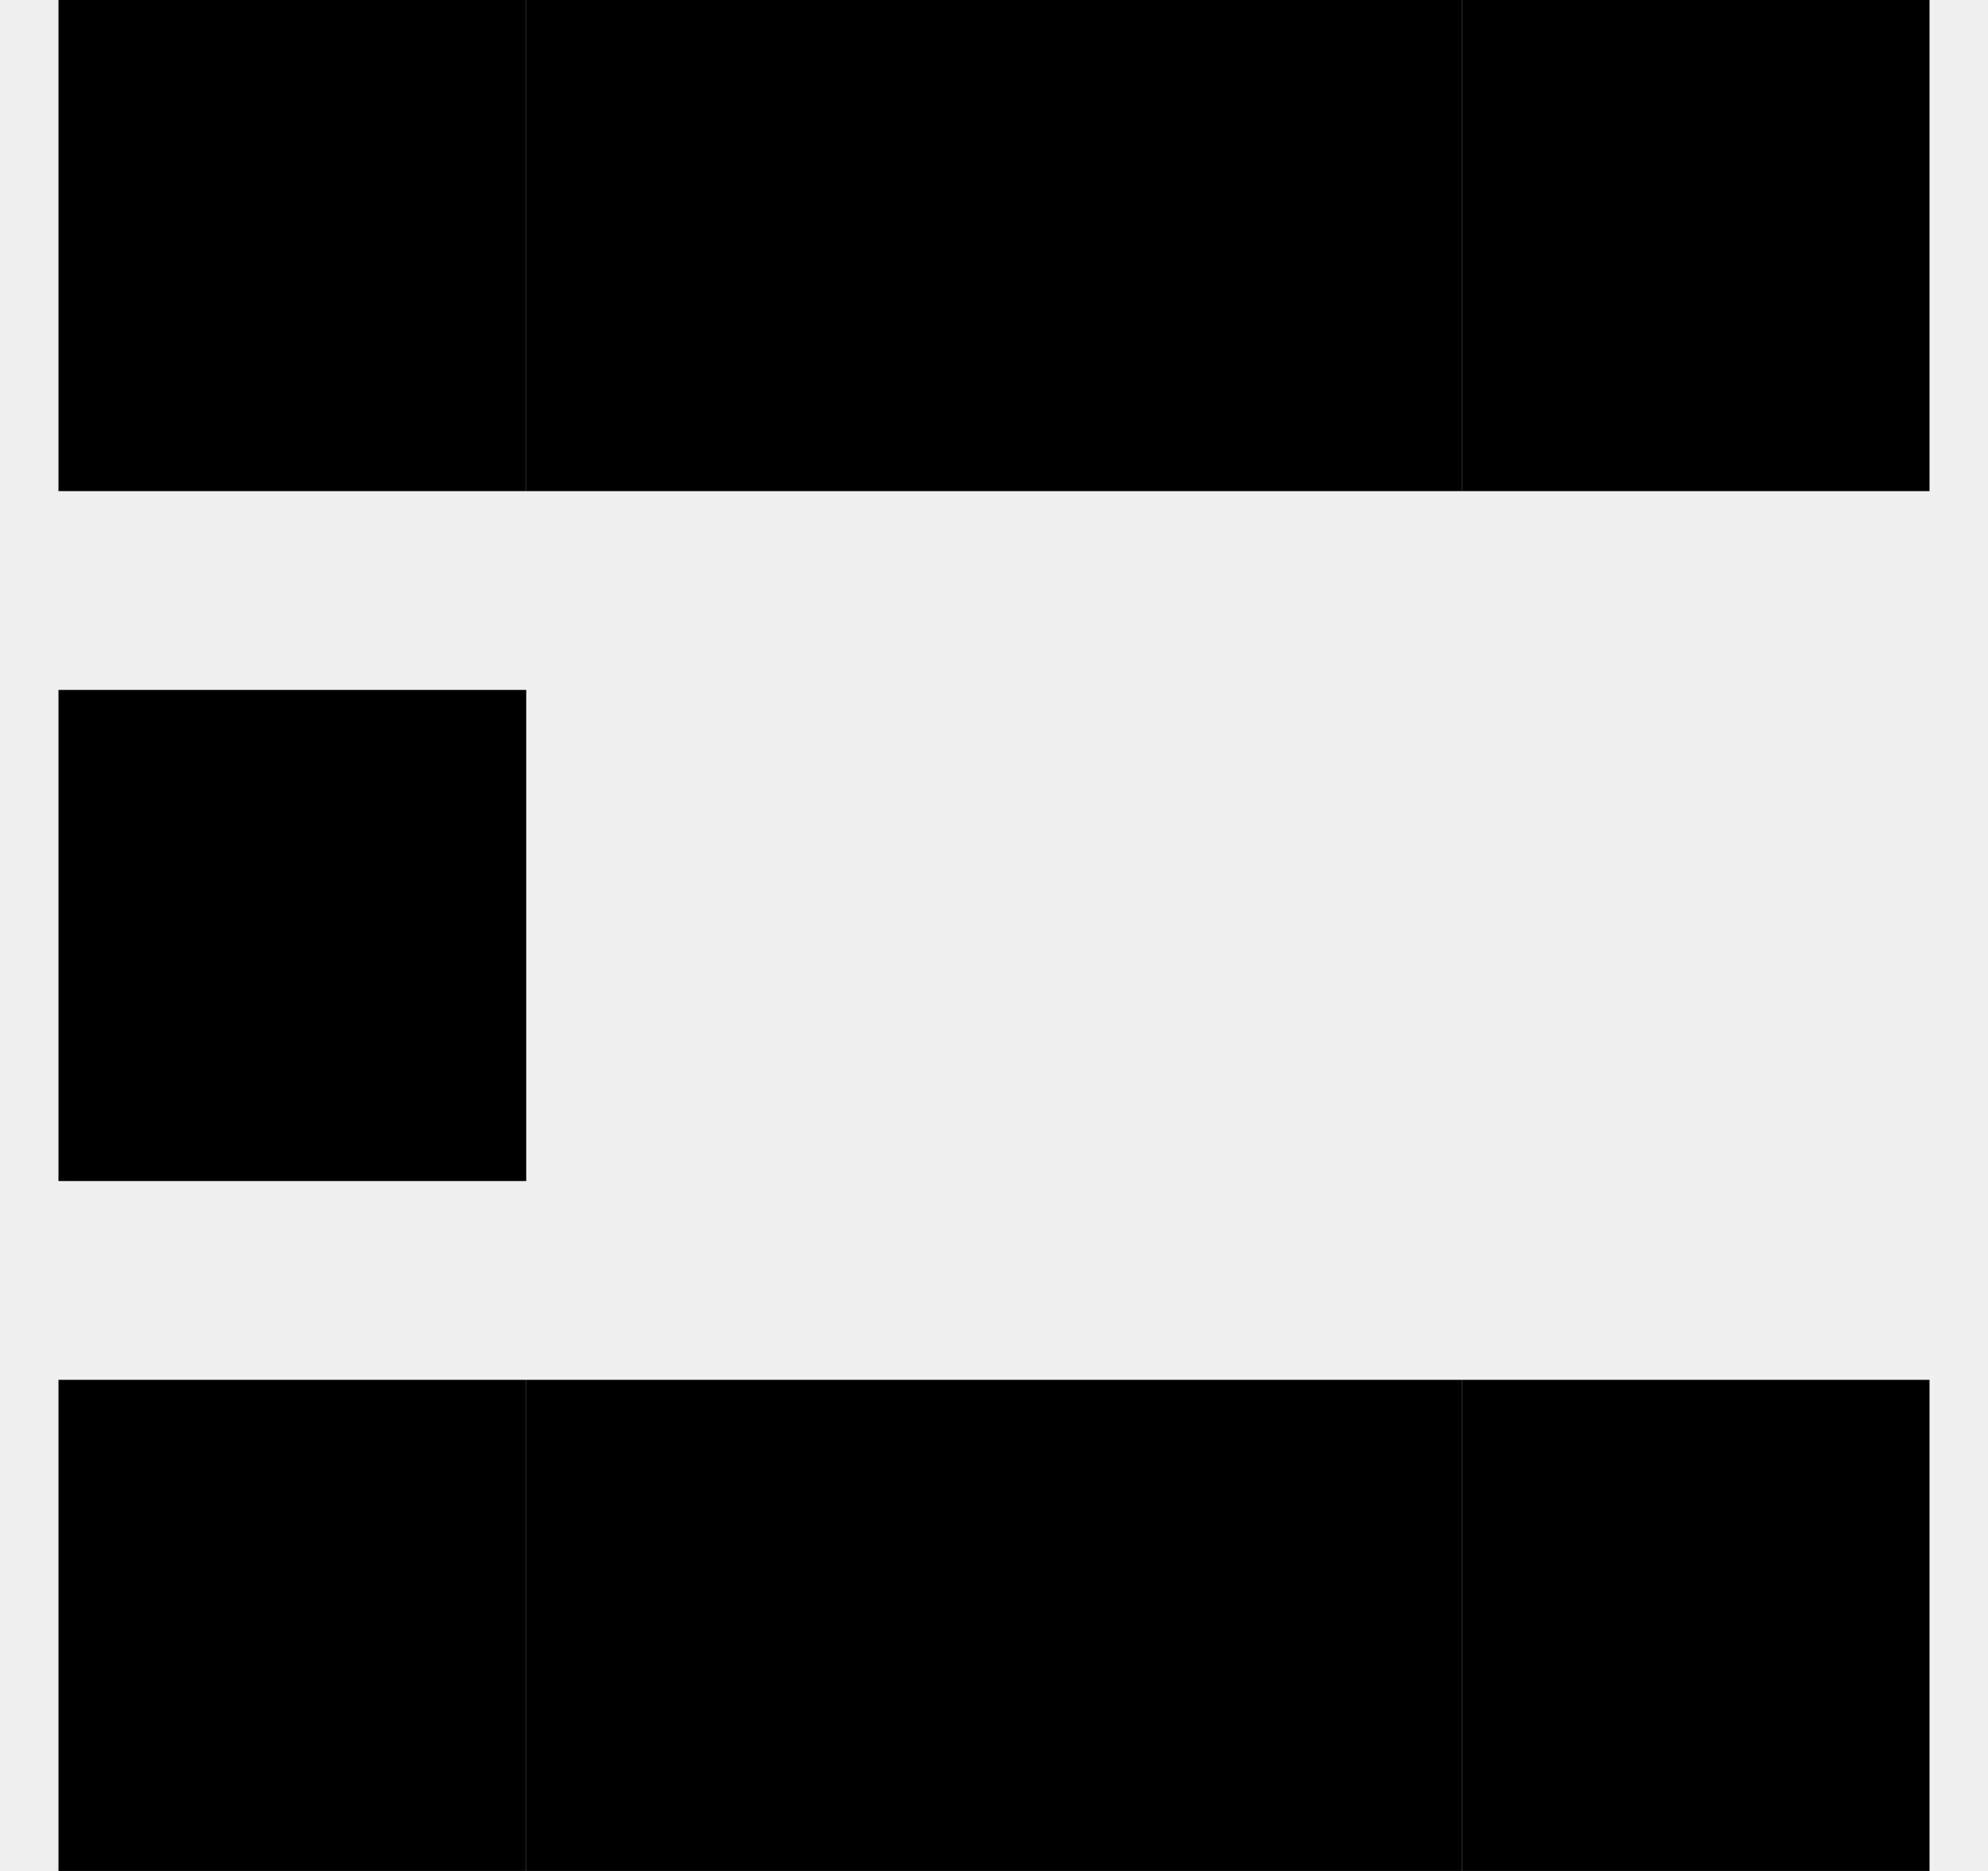
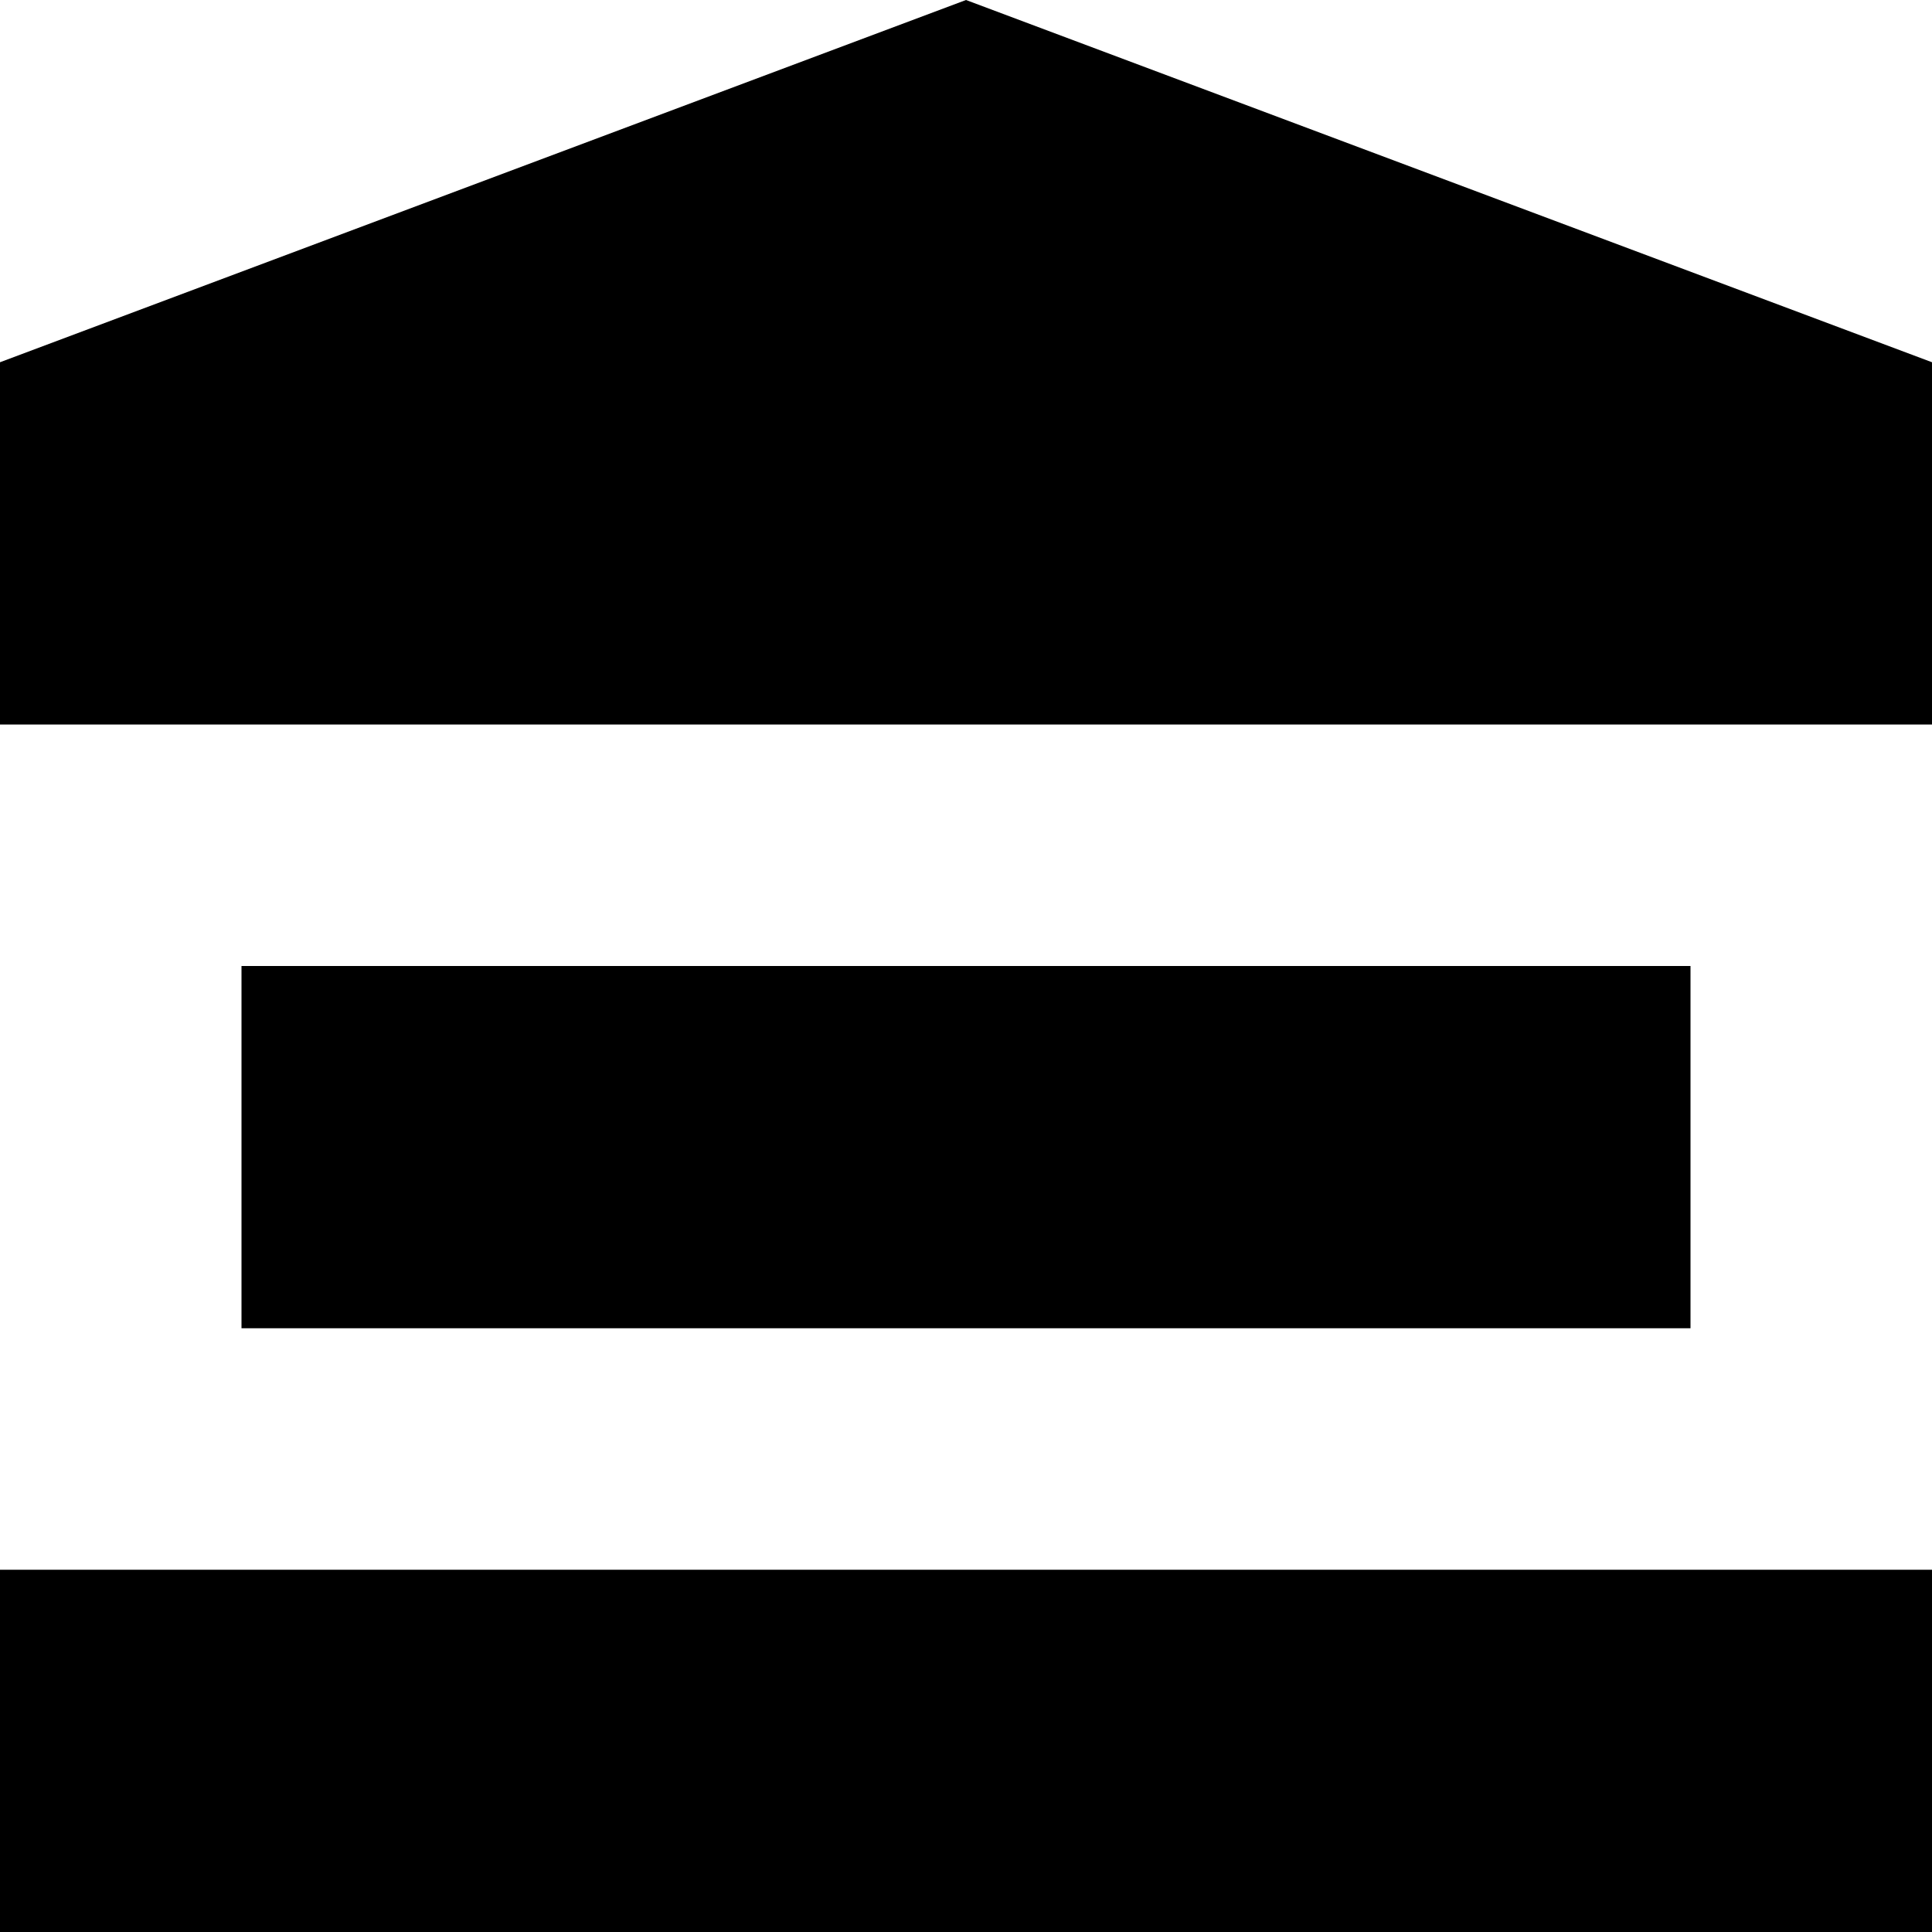
- <svg xmlns="http://www.w3.org/2000/svg" fill="none" viewBox="0 0 17 16">
-   <path fill="#000" d="M.5 5.9h4v4.2h-4z" />
-   <path fill="#000" d="M12.5 11.8h4V16h-4z" />
-   <path fill="#000" d="M12.5 0h4v4.2h-4z" />
-   <path fill="#000" d="M8.5 11.8h4V16h-4z" />
-   <path fill="#000" d="M8.5 0h4v4.2h-4z" />
-   <path fill="#000" d="M4.5 11.8h4V16h-4z" />
-   <path fill="#000" d="M.5 11.8h4V16h-4z" />
-   <path fill="#000" d="M4.5 0h4v4.2h-4z" />
-   <path fill="#000" d="M.5 0h4v4.2h-4z" />
+ <svg xmlns="http://www.w3.org/2000/svg" width="16" height="16" viewBox="0 0 16 16" fill="none">
+   <g clip-path="url(#clip0_1311_2123)">
+     <rect width="16" height="16" fill="white" />
+     <rect y="13" width="16" height="3" fill="black" />
+     <path d="M0 3L8 0L16 3V6H0V3Z" fill="black" />
+     <rect x="2" y="8" width="12" height="3" fill="black" />
+   </g>
+   <defs>
+     <clipPath id="clip0_1311_2123">
+       <rect width="16" height="16" fill="white" />
+     </clipPath>
+   </defs>
</svg>
